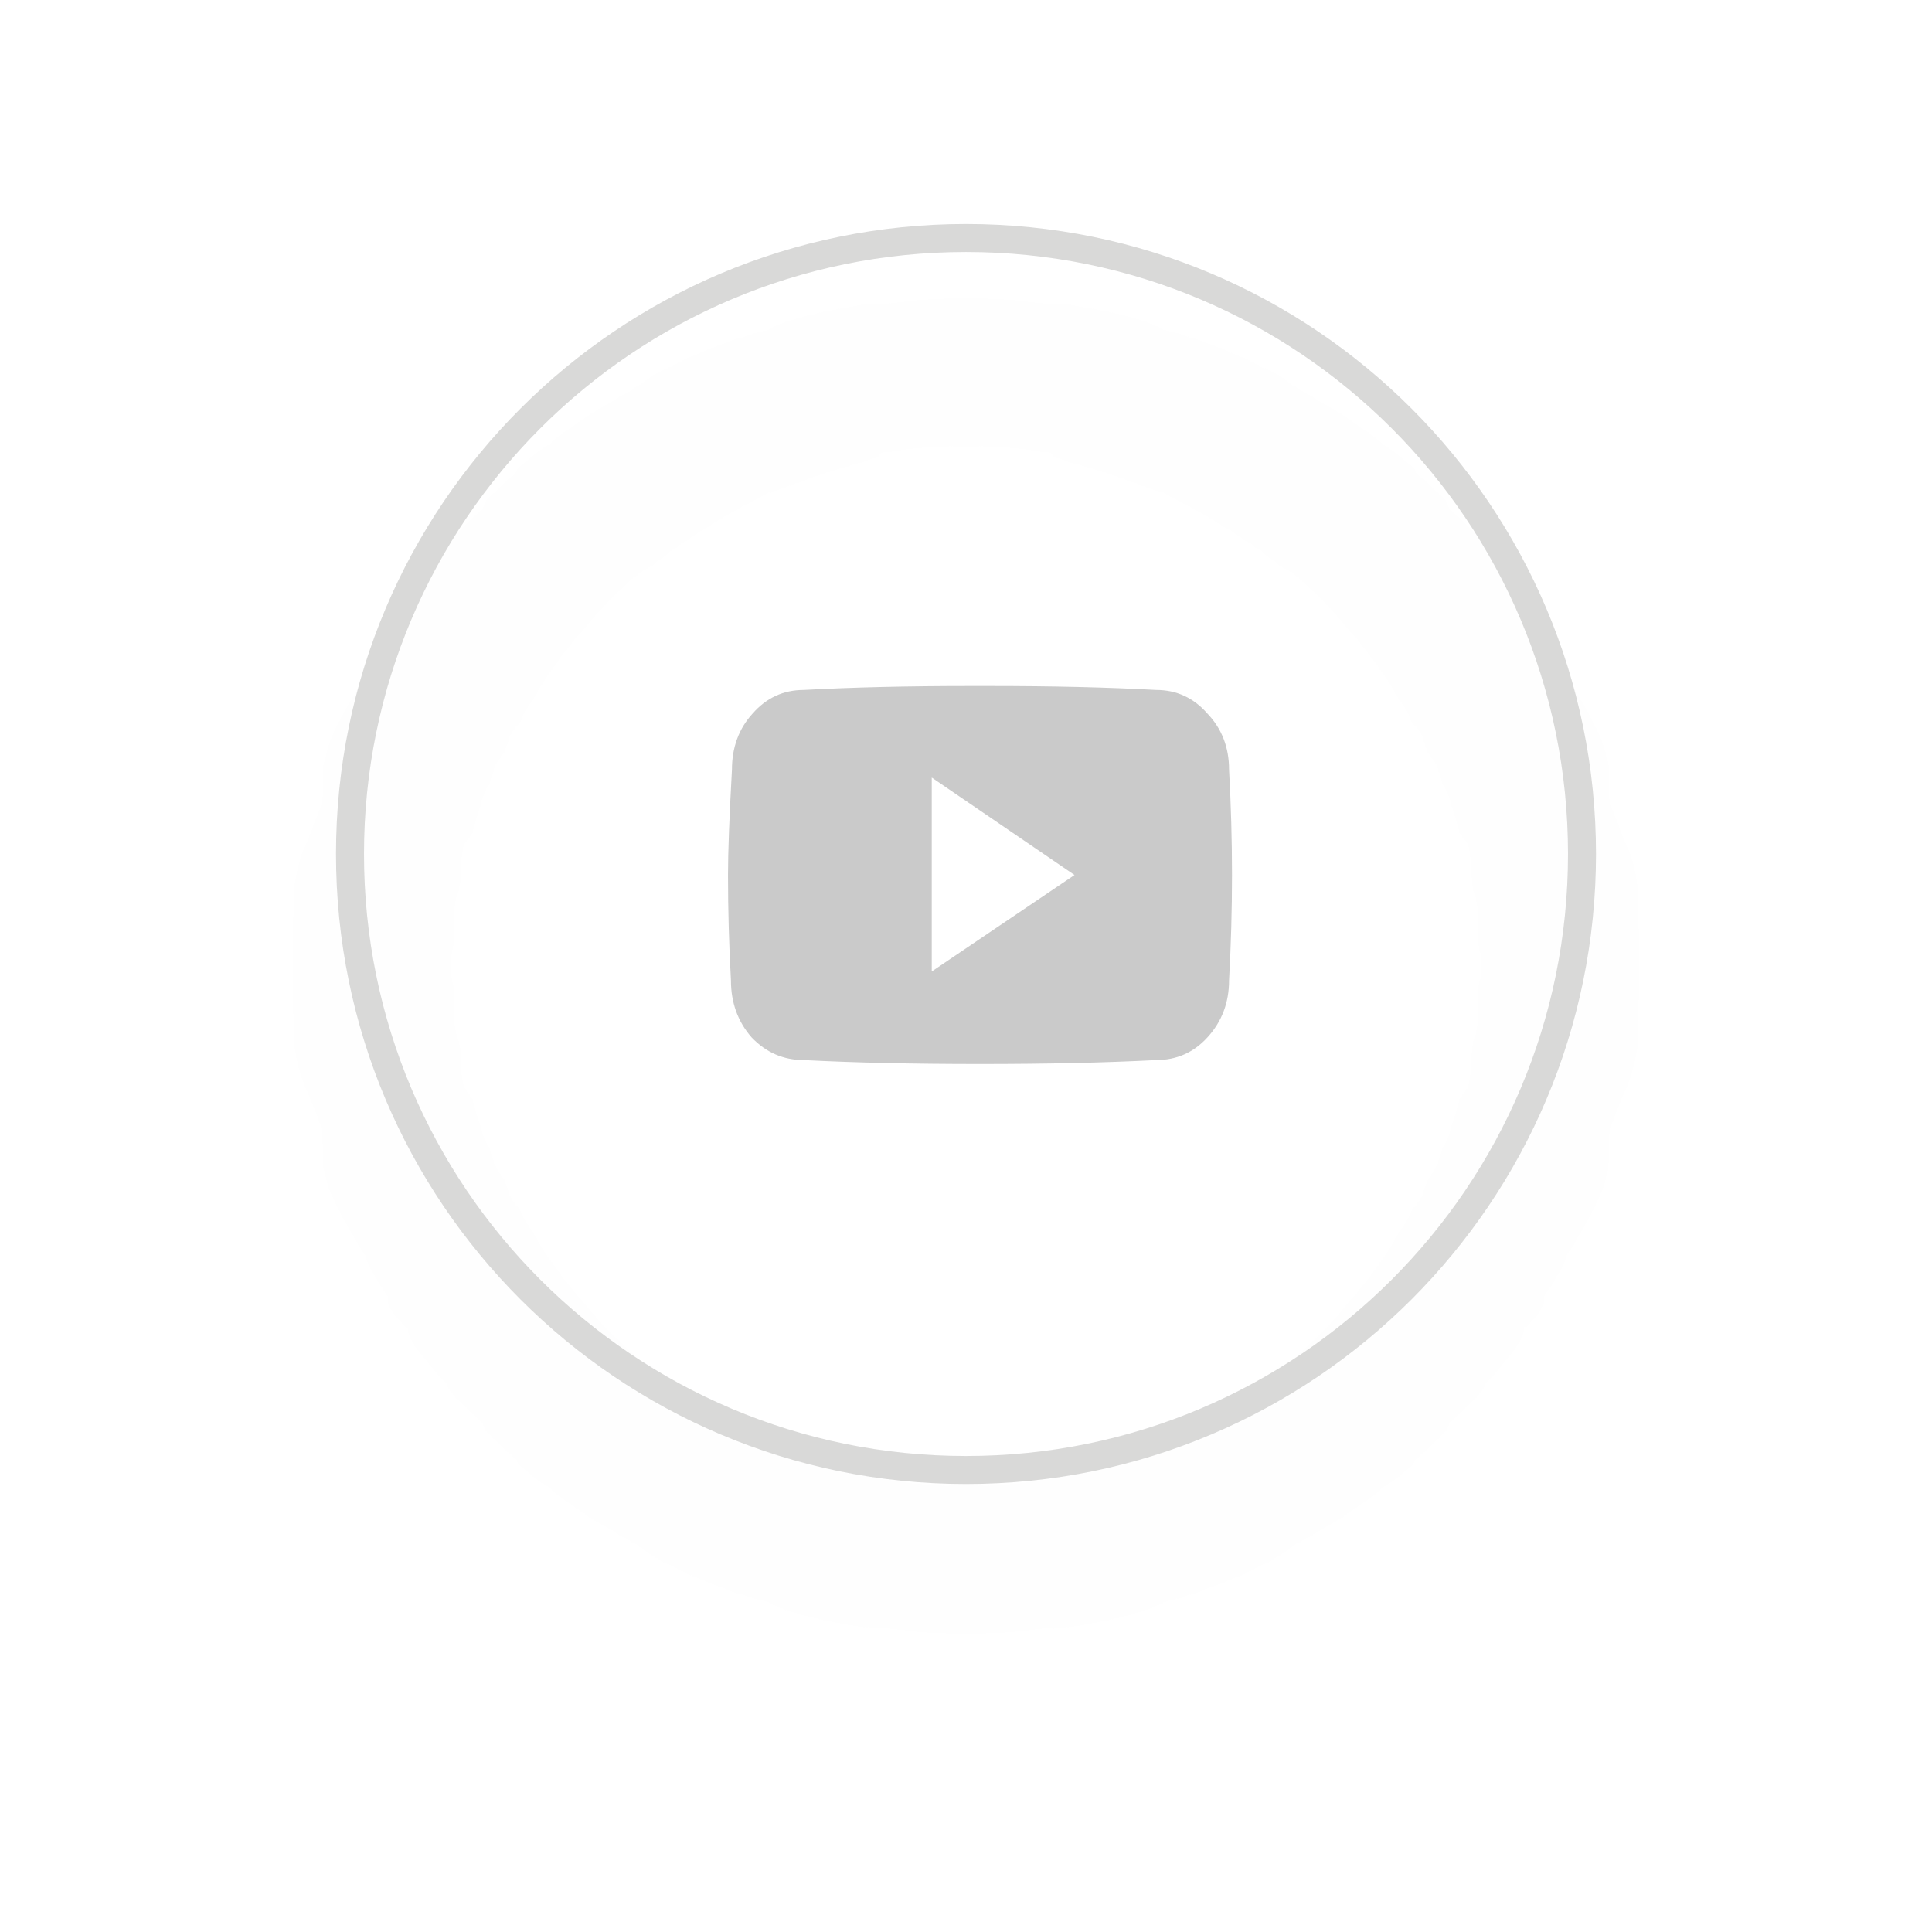
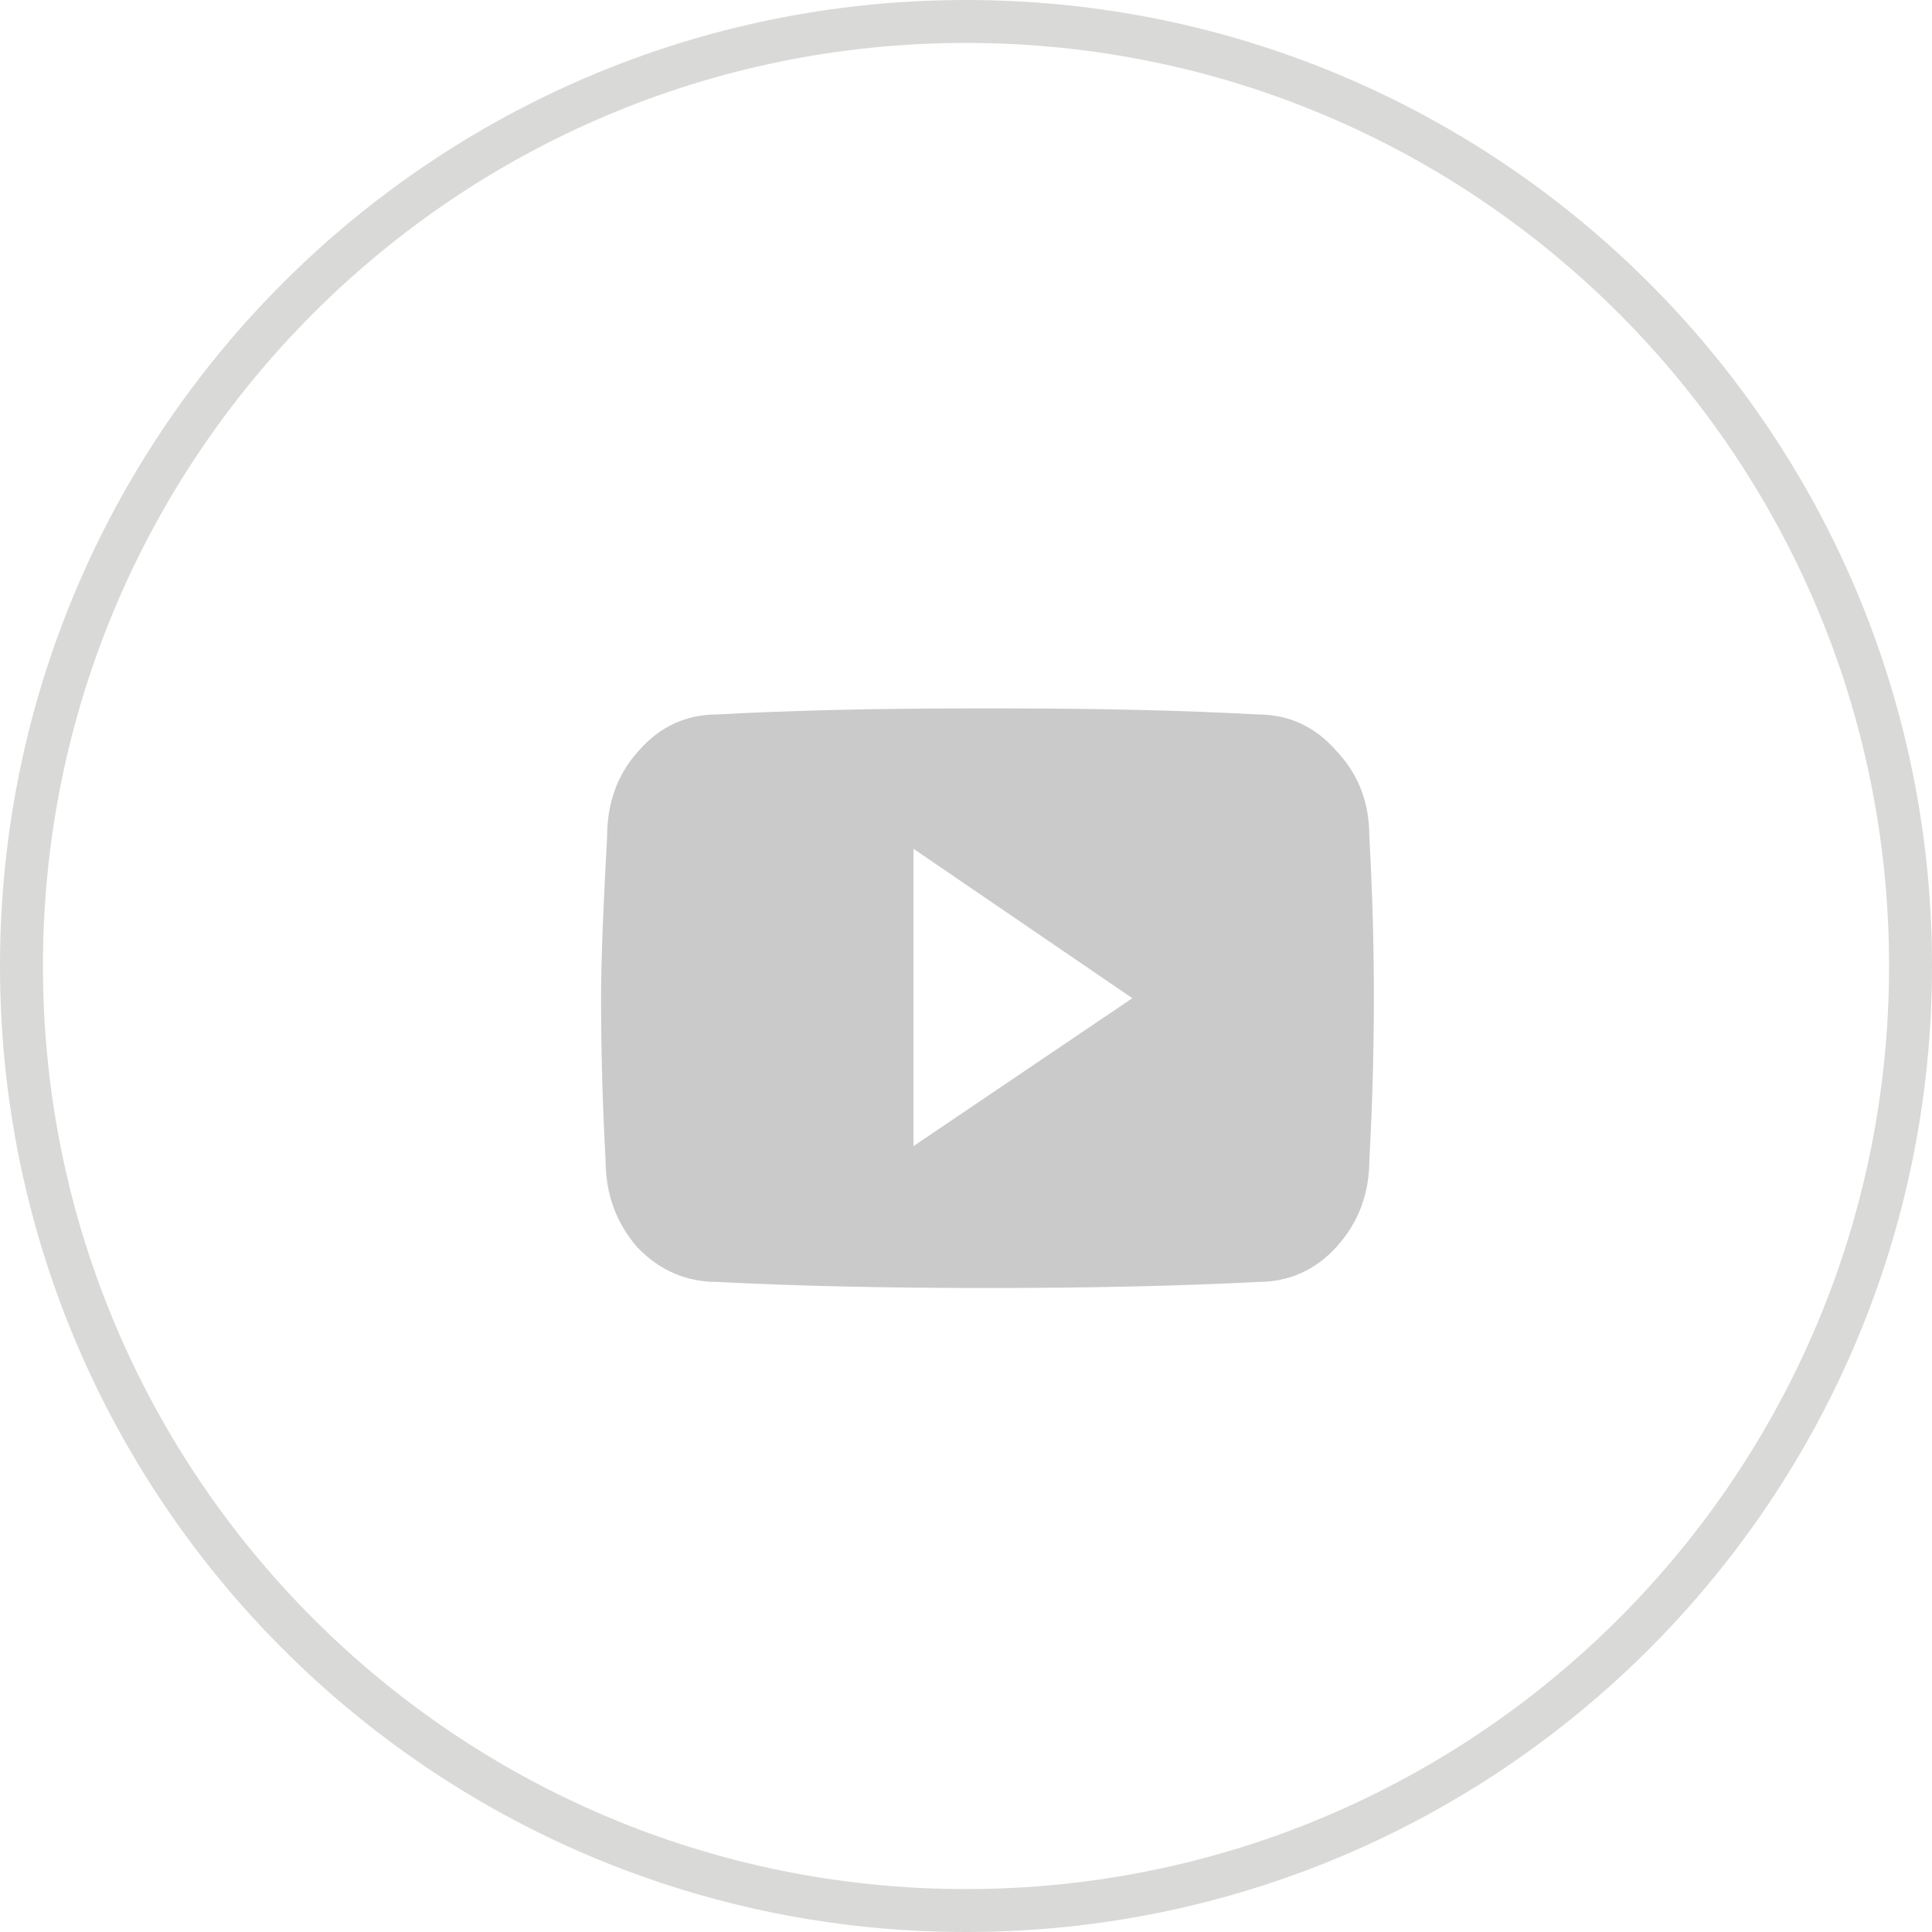
- <svg xmlns="http://www.w3.org/2000/svg" width="69" height="69" viewBox="0 0 69 69" fill="none">
-   <g filter="url(#filter0_d_1_543)">
-     <rect x="12.5" y="8.5" width="44" height="44" rx="22" stroke="#D9D9D8" />
-   </g>
-   <path d="M43.895 27.488C43.965 28.754 44 30.008 44 31.25C44 32.492 43.965 33.746 43.895 35.012C43.895 35.809 43.637 36.488 43.121 37.051C42.629 37.59 42.02 37.859 41.293 37.859C39.488 37.953 37.391 38 35 38C32.609 38 30.512 37.953 28.707 37.859C27.98 37.859 27.359 37.59 26.844 37.051C26.352 36.488 26.105 35.809 26.105 35.012C26.035 33.746 26 32.492 26 31.25C26 30.43 26.047 29.176 26.141 27.488C26.141 26.691 26.387 26.023 26.879 25.484C27.371 24.922 27.98 24.641 28.707 24.641C30.418 24.547 32.41 24.5 34.684 24.5H35H35.316C37.59 24.5 39.582 24.547 41.293 24.641C42.02 24.641 42.629 24.922 43.121 25.484C43.637 26.023 43.895 26.691 43.895 27.488ZM33.277 34.695L38.375 31.25L33.277 27.77V34.695Z" fill="#CACACA" />
-   <defs>
-     <filter id="filter0_d_1_543" x="0" y="0" width="69" height="69" filterUnits="userSpaceOnUse" color-interpolation-filters="sRGB">
-       <feFlood flood-opacity="0" result="BackgroundImageFix" />
-       <feColorMatrix in="SourceAlpha" type="matrix" values="0 0 0 0 0 0 0 0 0 0 0 0 0 0 0 0 0 0 127 0" result="hardAlpha" />
-       <feOffset dy="4" />
-       <feGaussianBlur stdDeviation="6" />
-       <feColorMatrix type="matrix" values="0 0 0 0 0 0 0 0 0 0 0 0 0 0 0 0 0 0 0.03 0" />
-       <feBlend mode="normal" in2="BackgroundImageFix" result="effect1_dropShadow_1_543" />
-       <feBlend mode="normal" in="SourceGraphic" in2="effect1_dropShadow_1_543" result="shape" />
-     </filter>
-   </defs>
+ <svg xmlns="http://www.w3.org/2000/svg" width="45" height="45" viewBox="0 0 45 45" fill="none">
+   <rect x="0.5" y="0.5" width="44" height="44" rx="22" stroke="#D9D9D8" />
+   <path d="M31.895 19.488C31.965 20.754 32 22.008 32 23.25C32 24.492 31.965 25.746 31.895 27.012C31.895 27.809 31.637 28.488 31.121 29.051C30.629 29.59 30.02 29.859 29.293 29.859C27.488 29.953 25.391 30 23 30C20.609 30 18.512 29.953 16.707 29.859C15.98 29.859 15.359 29.59 14.844 29.051C14.352 28.488 14.105 27.809 14.105 27.012C14.035 25.746 14 24.492 14 23.25C14 22.43 14.047 21.176 14.141 19.488C14.141 18.691 14.387 18.023 14.879 17.484C15.371 16.922 15.98 16.641 16.707 16.641C18.418 16.547 20.41 16.5 22.684 16.5H23H23.316C25.59 16.5 27.582 16.547 29.293 16.641C30.02 16.641 30.629 16.922 31.121 17.484C31.637 18.023 31.895 18.691 31.895 19.488ZM21.277 26.695L26.375 23.25L21.277 19.77V26.695Z" fill="#CACACA" />
</svg>
